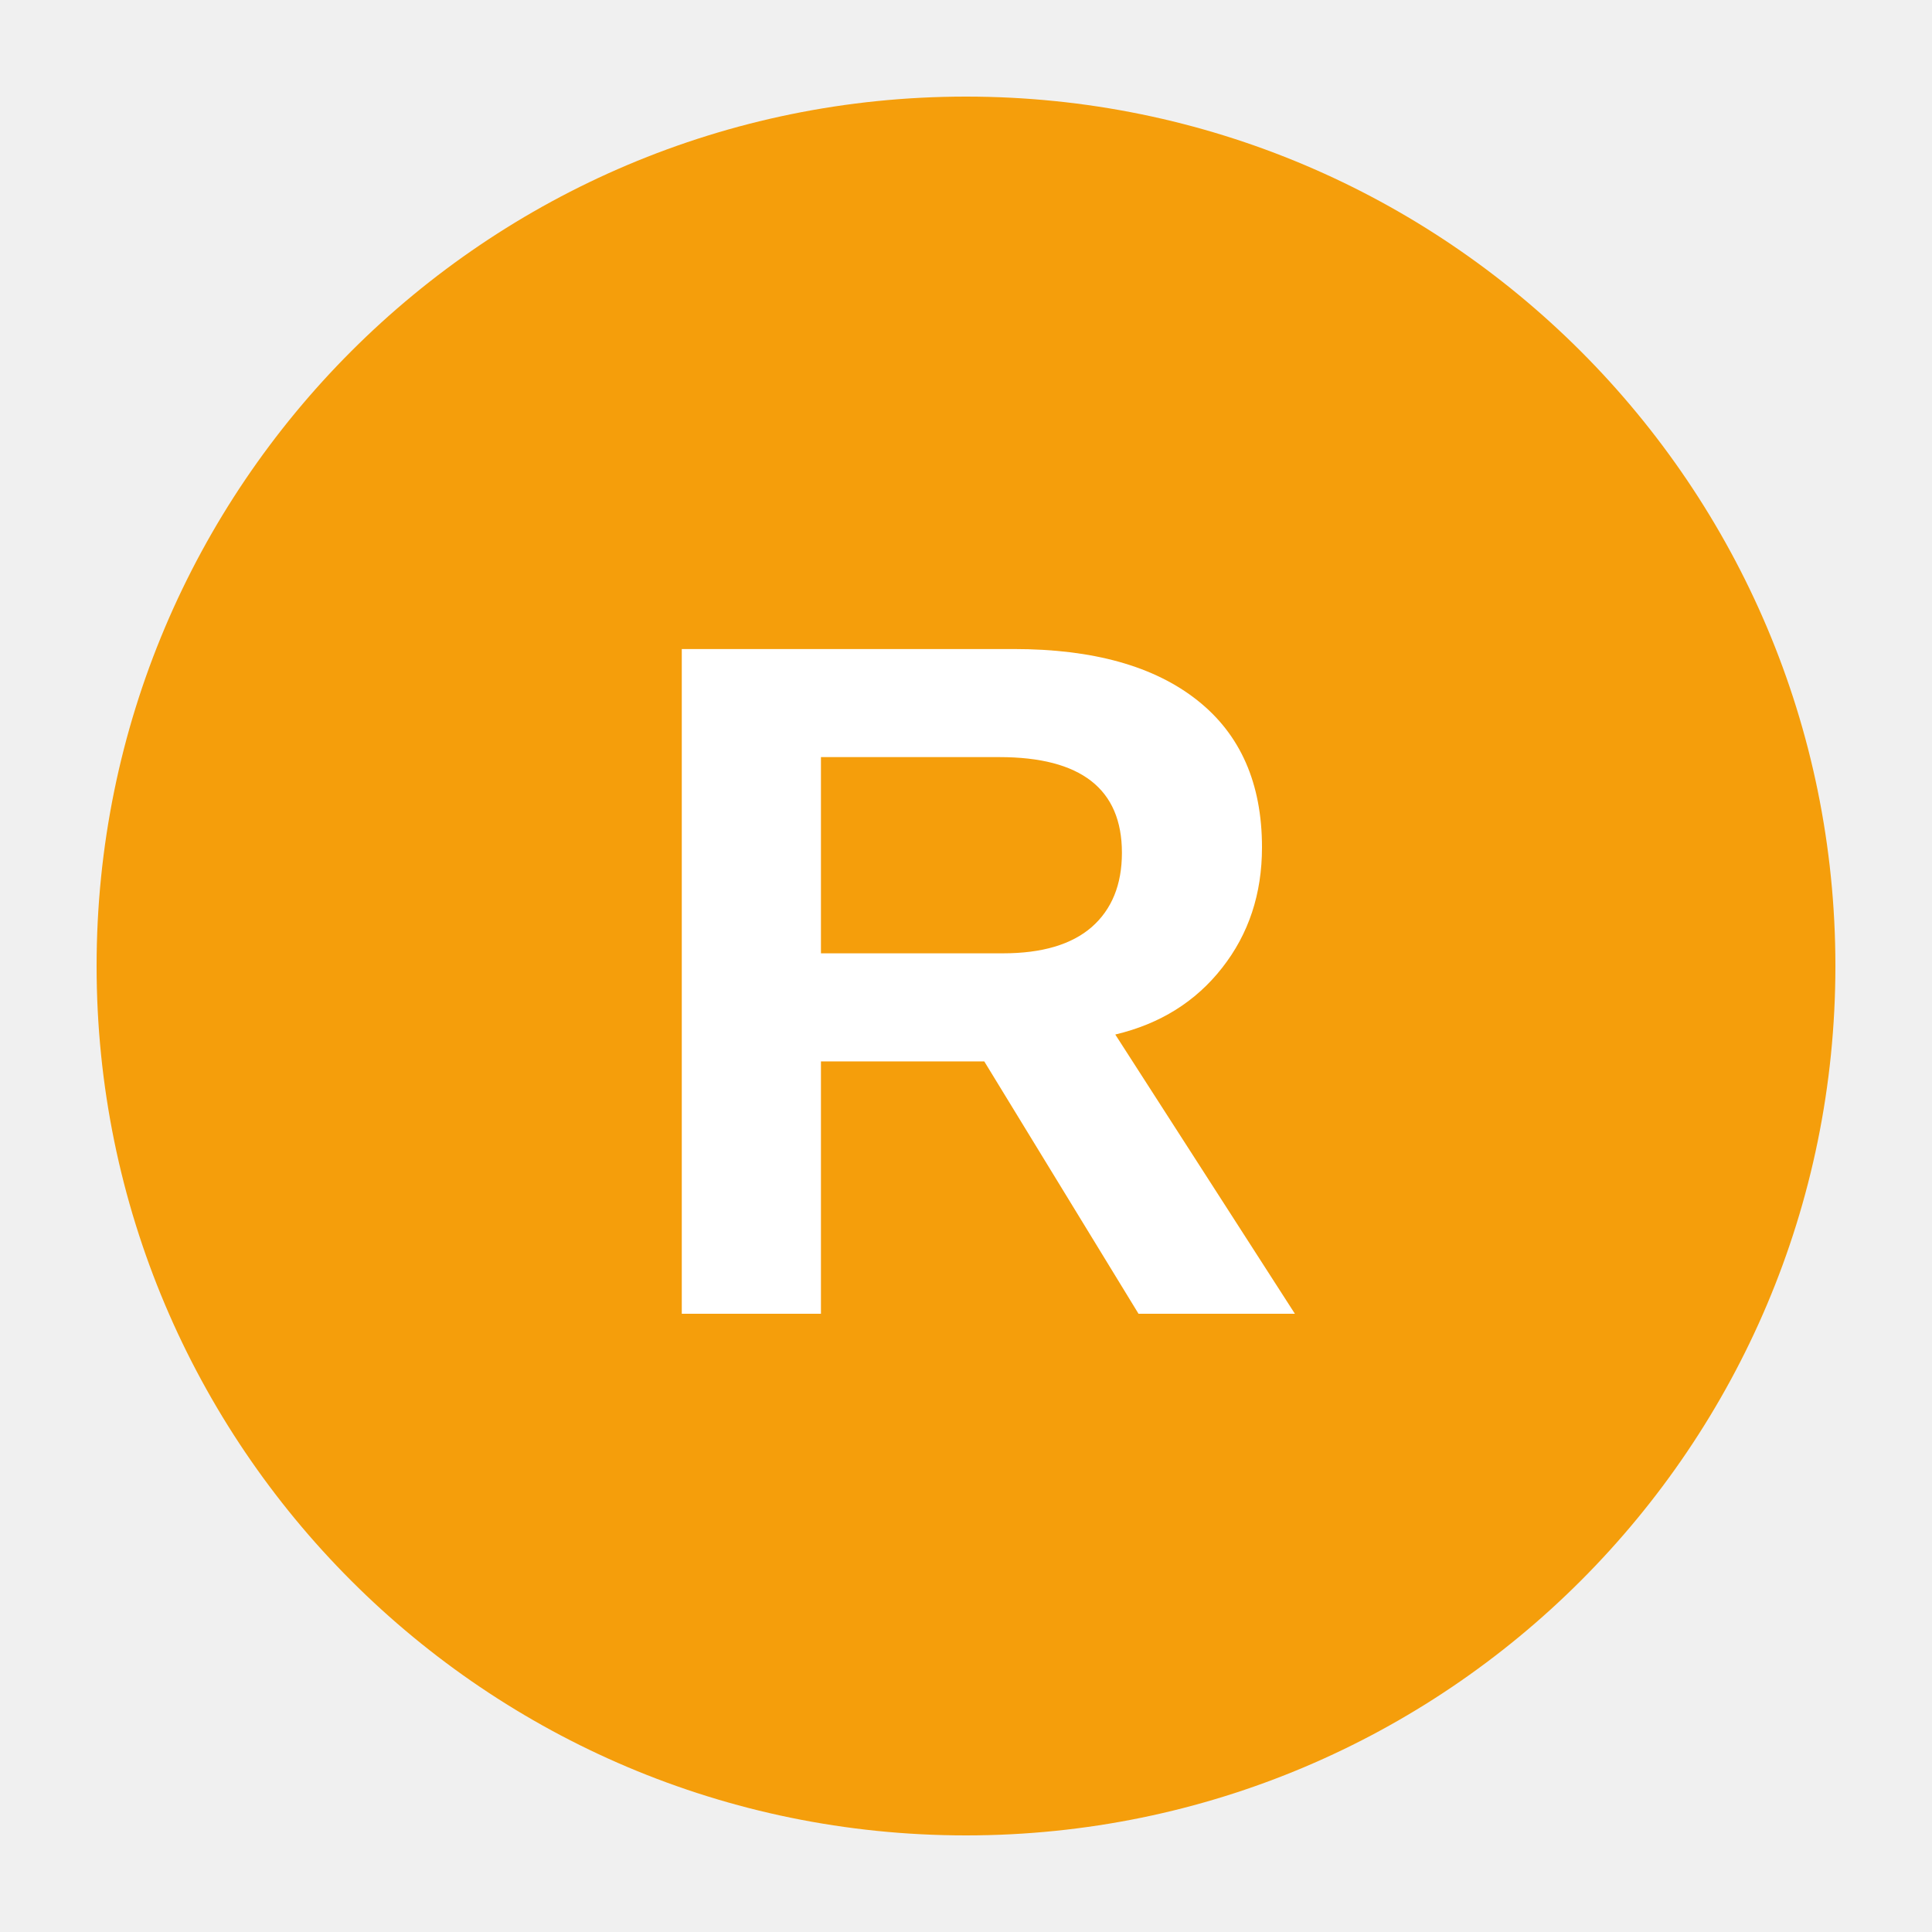
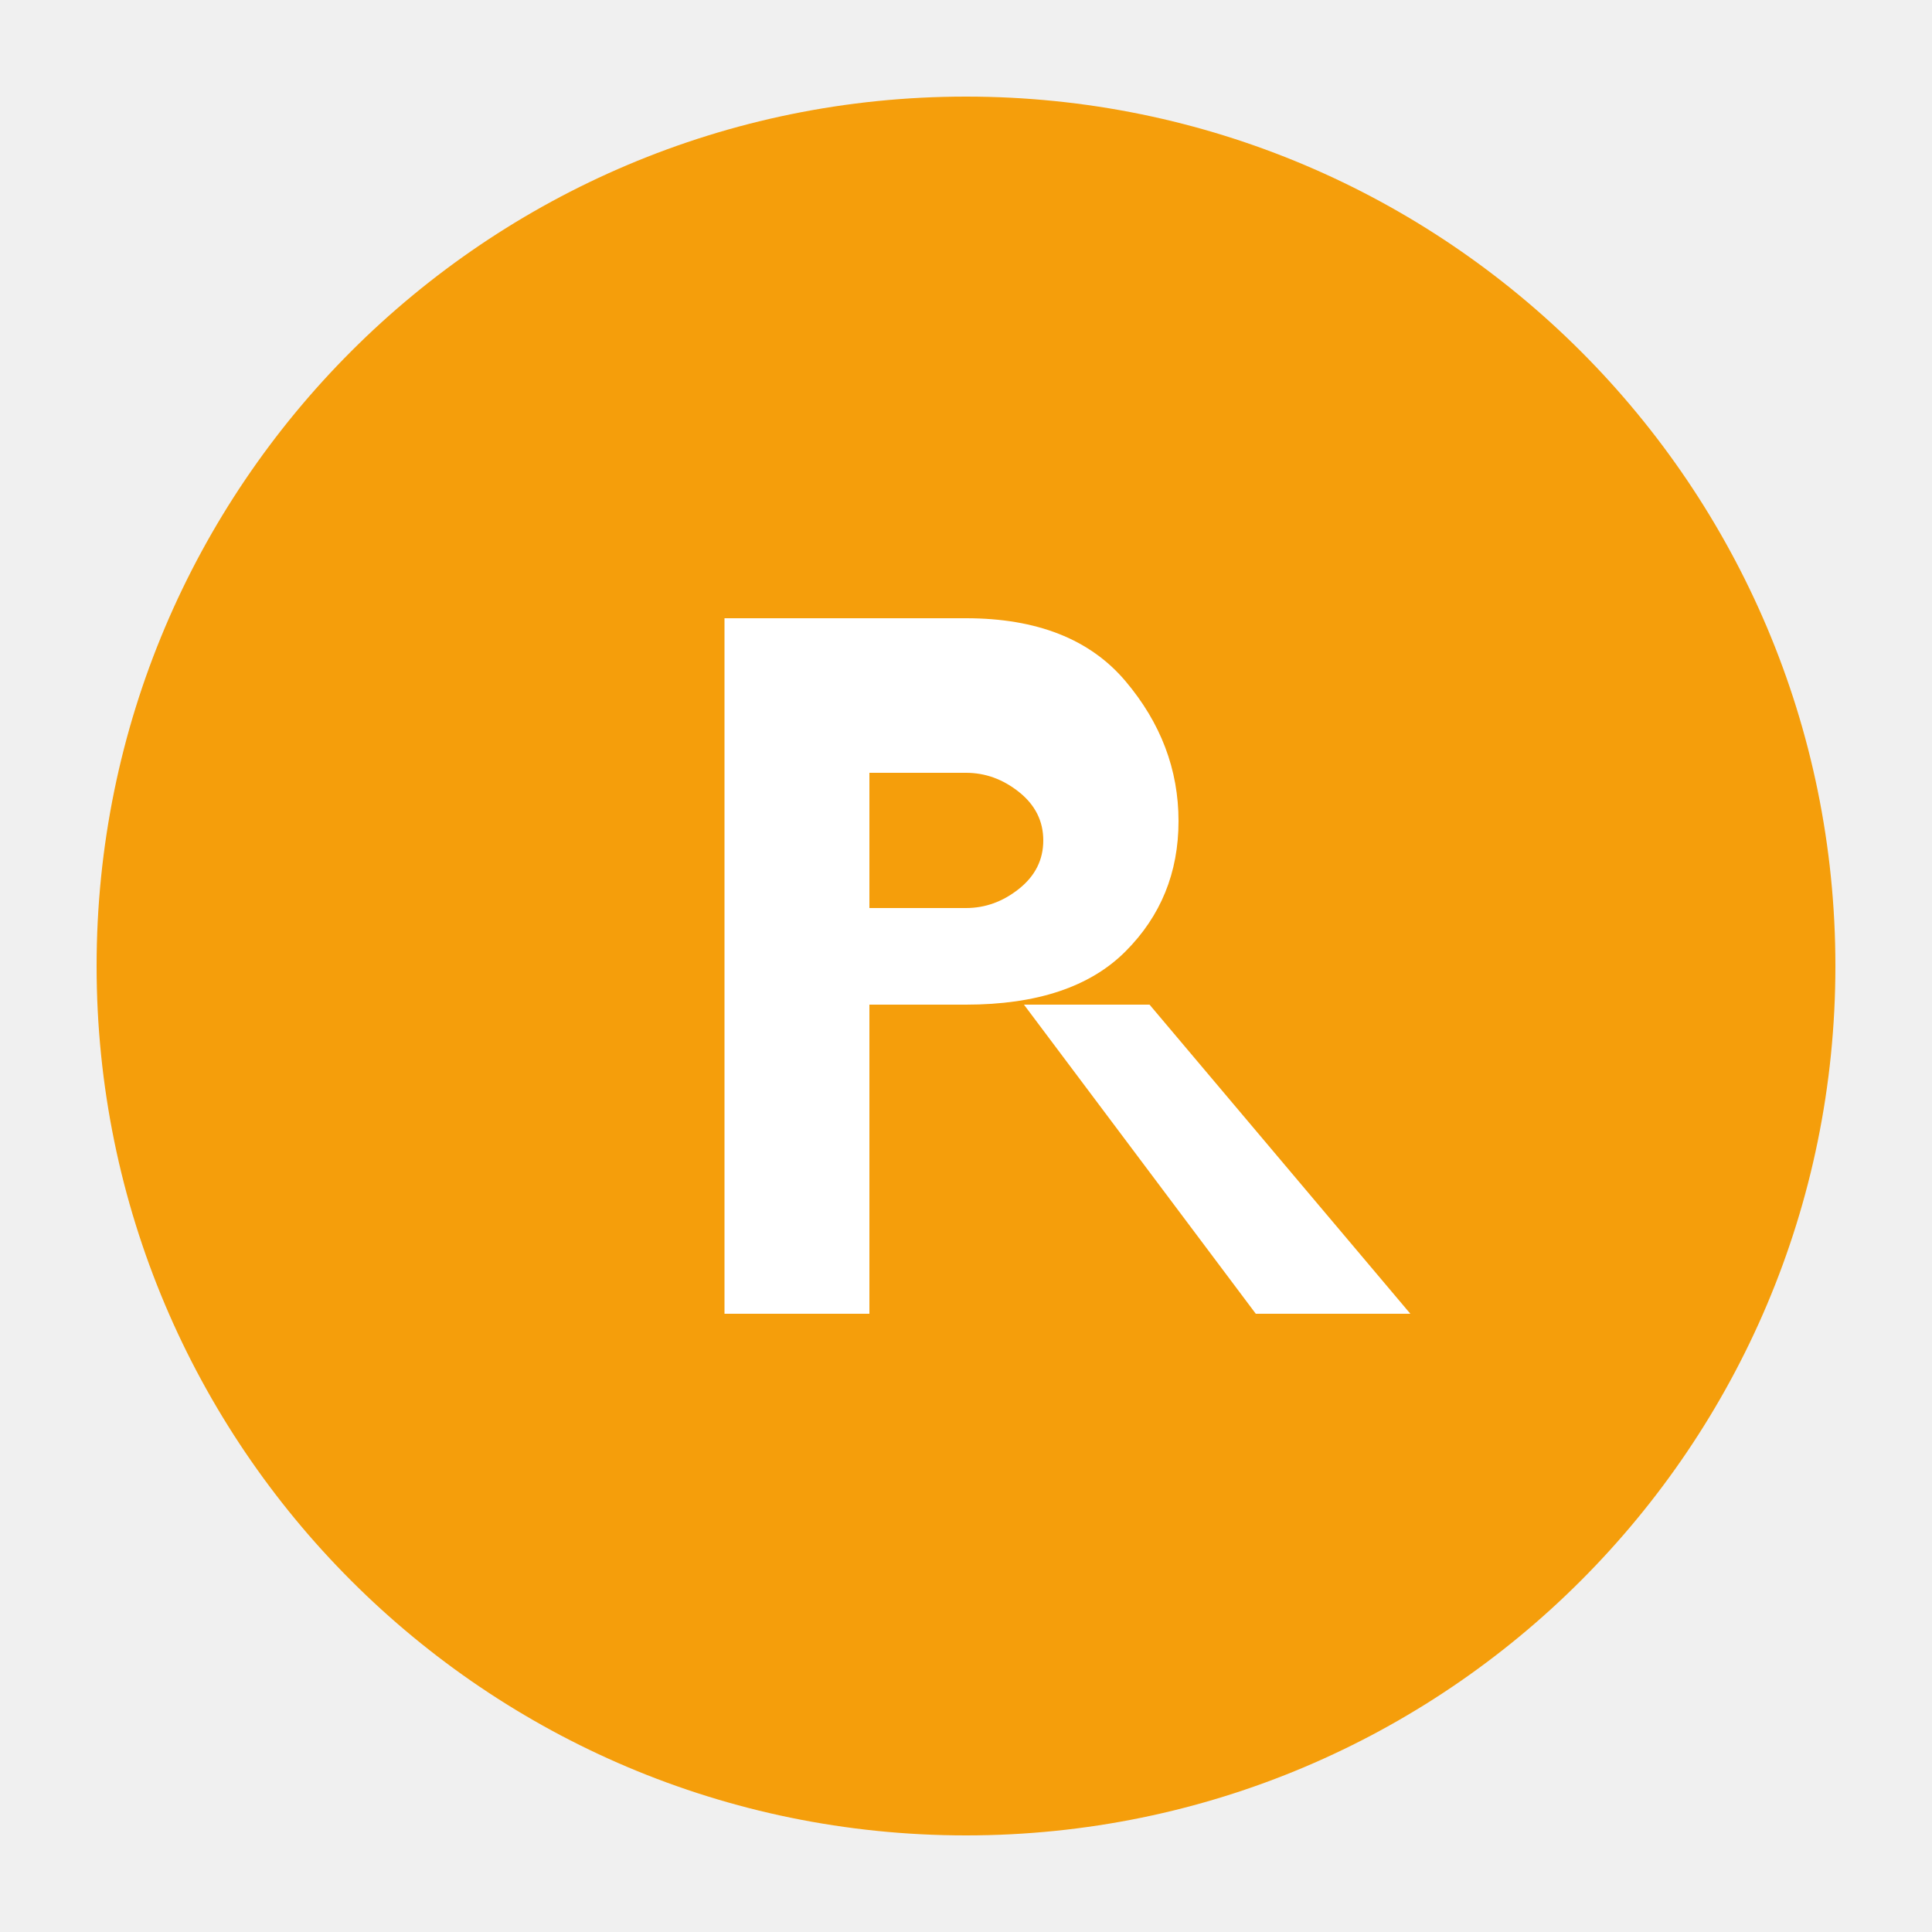
<svg xmlns="http://www.w3.org/2000/svg" viewBox="0 0 100 100">
  <circle cx="50" cy="50" r="45" fill="#F59E0B" />
-   <text x="50" y="68" font-family="Arial, sans-serif" font-size="50" font-weight="bold" text-anchor="middle" fill="white">R</text>
+   <path d="M37.5 32 L37.5 68 L45 68 L45 52 L50 52 Q55.5 52 58.25 49.25 Q61 46.5 61 42.5 Q61 38.5 58.25 35.25 Q55.5 32 50 32 L37.5 32 M45 40 L50 40 Q51.5 40 52.75 41 Q54 42 54 43.5 Q54 45 52.75 46 Q51.5 47 50 47 L45 47 L45 40 M53 52 L65 68 L73 68 L59.5 52 L53 52" fill="white" />
</svg>
